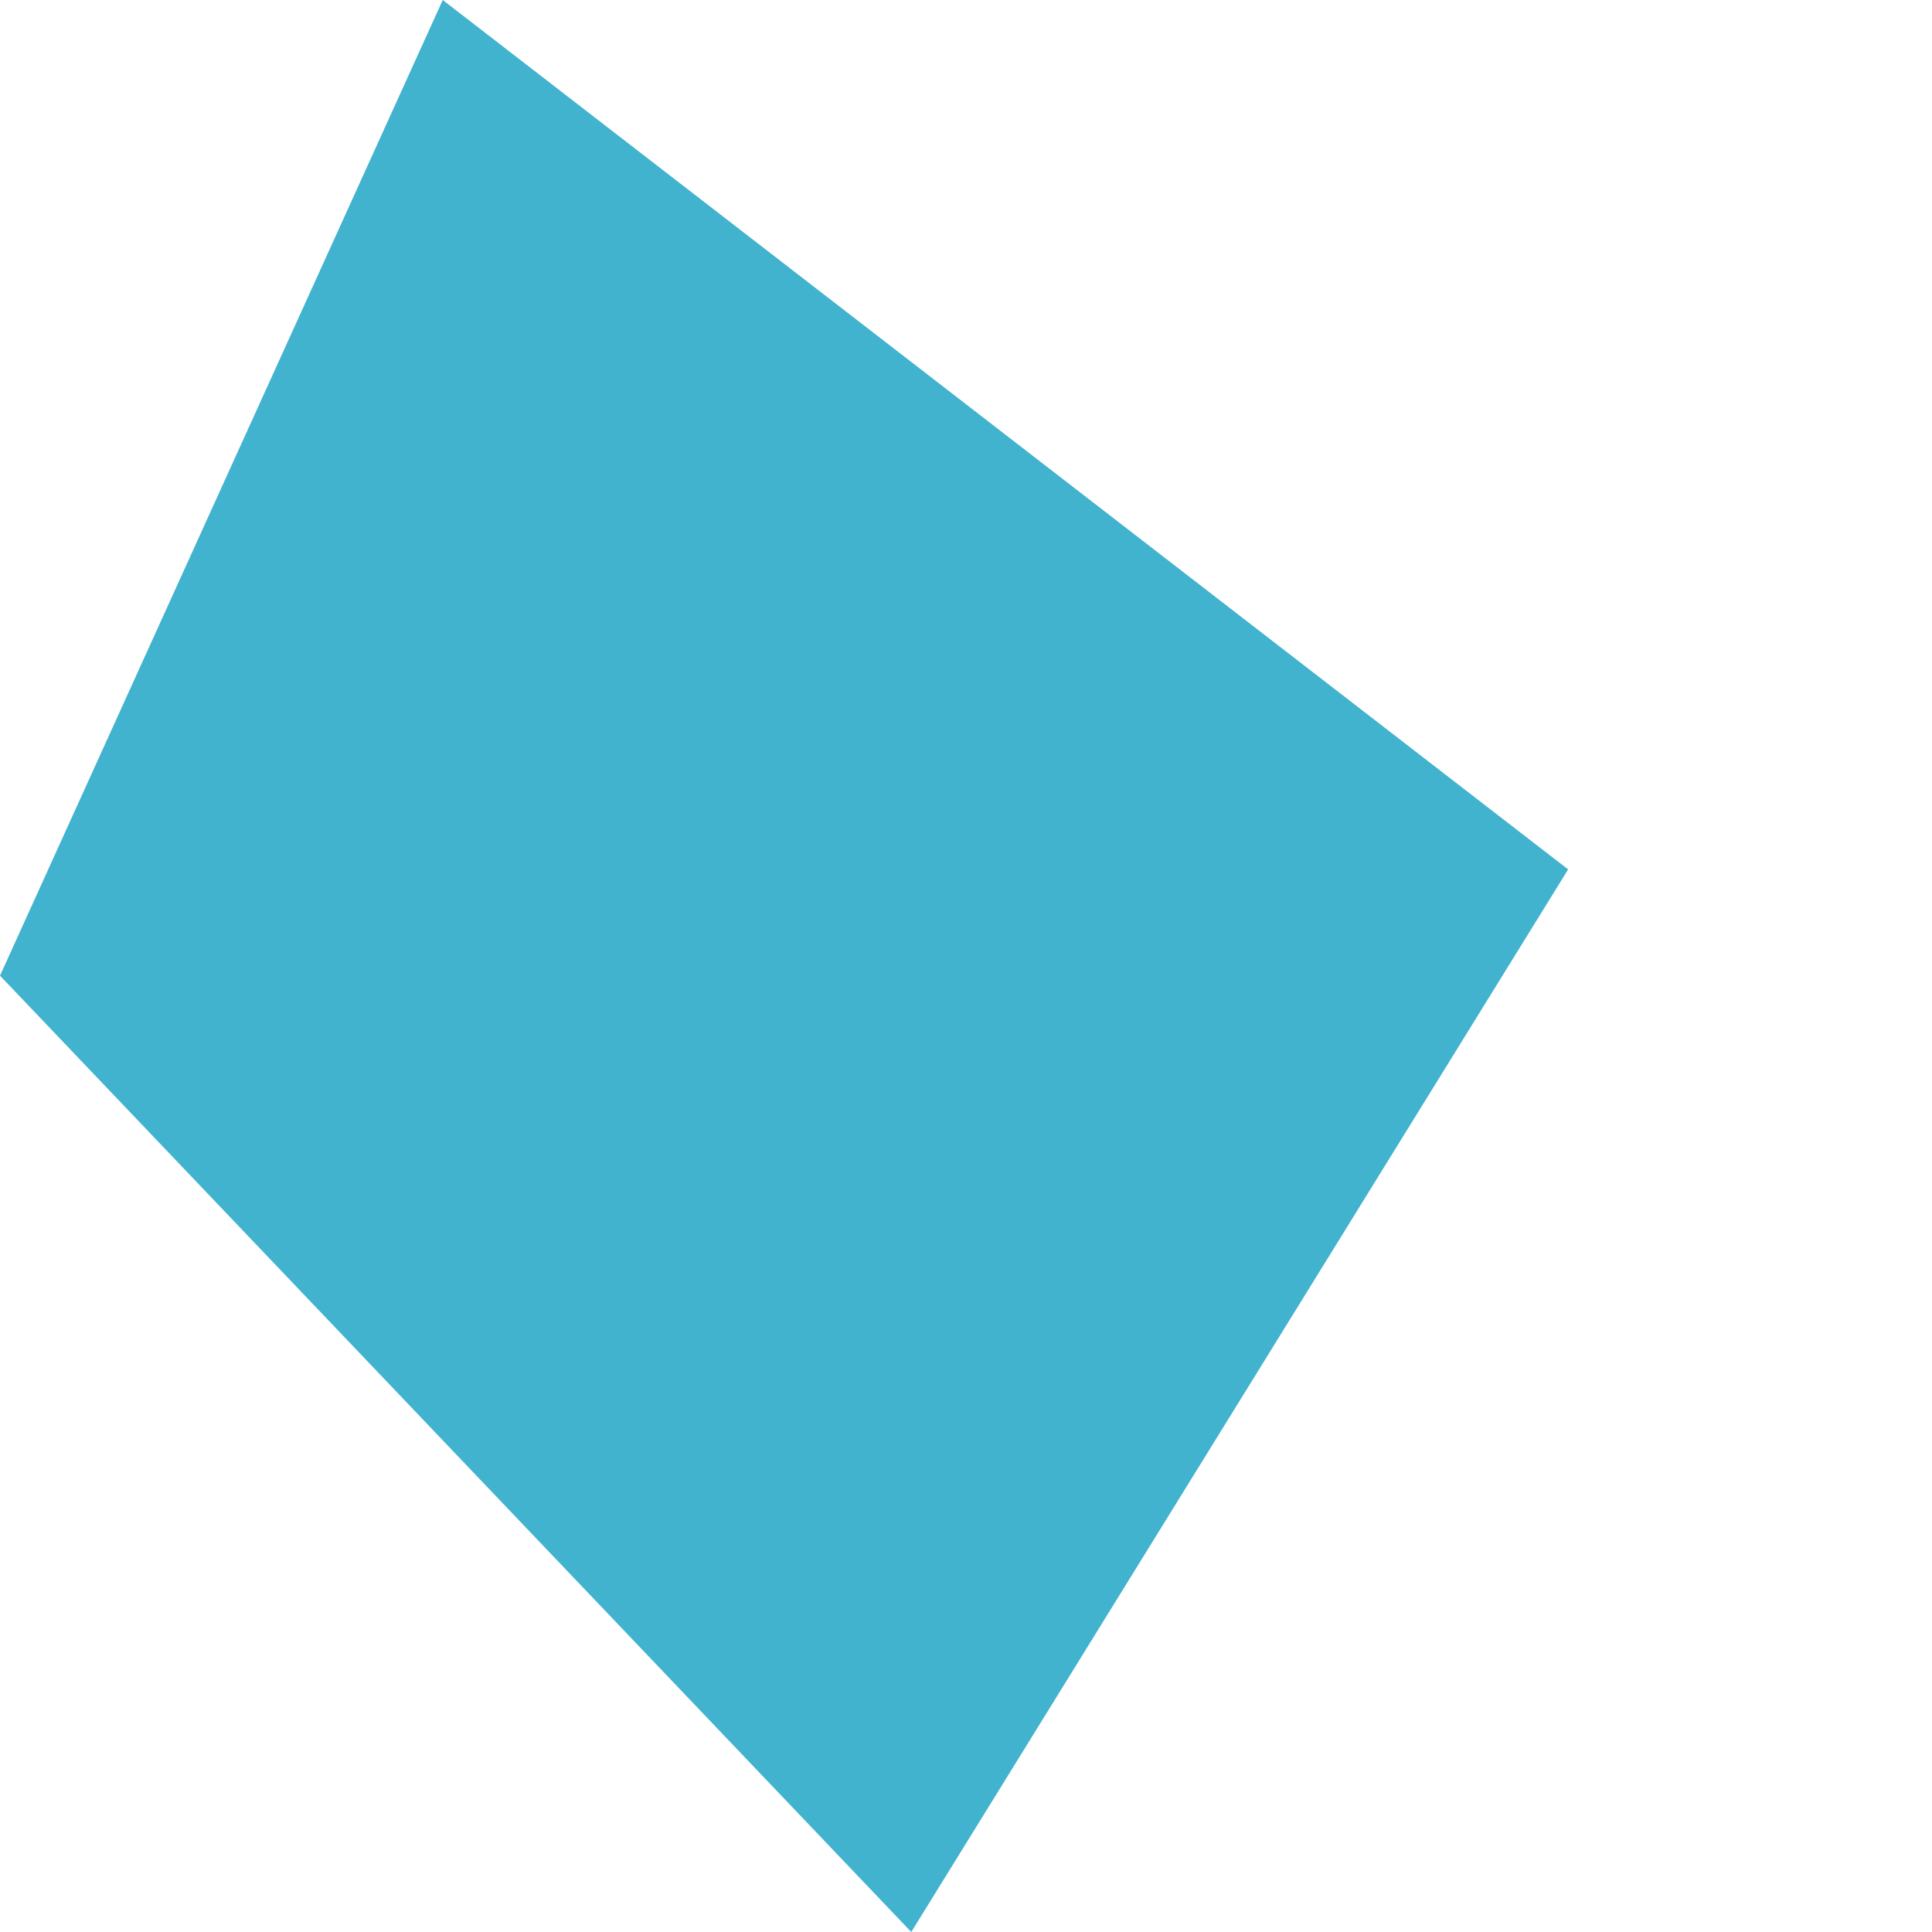
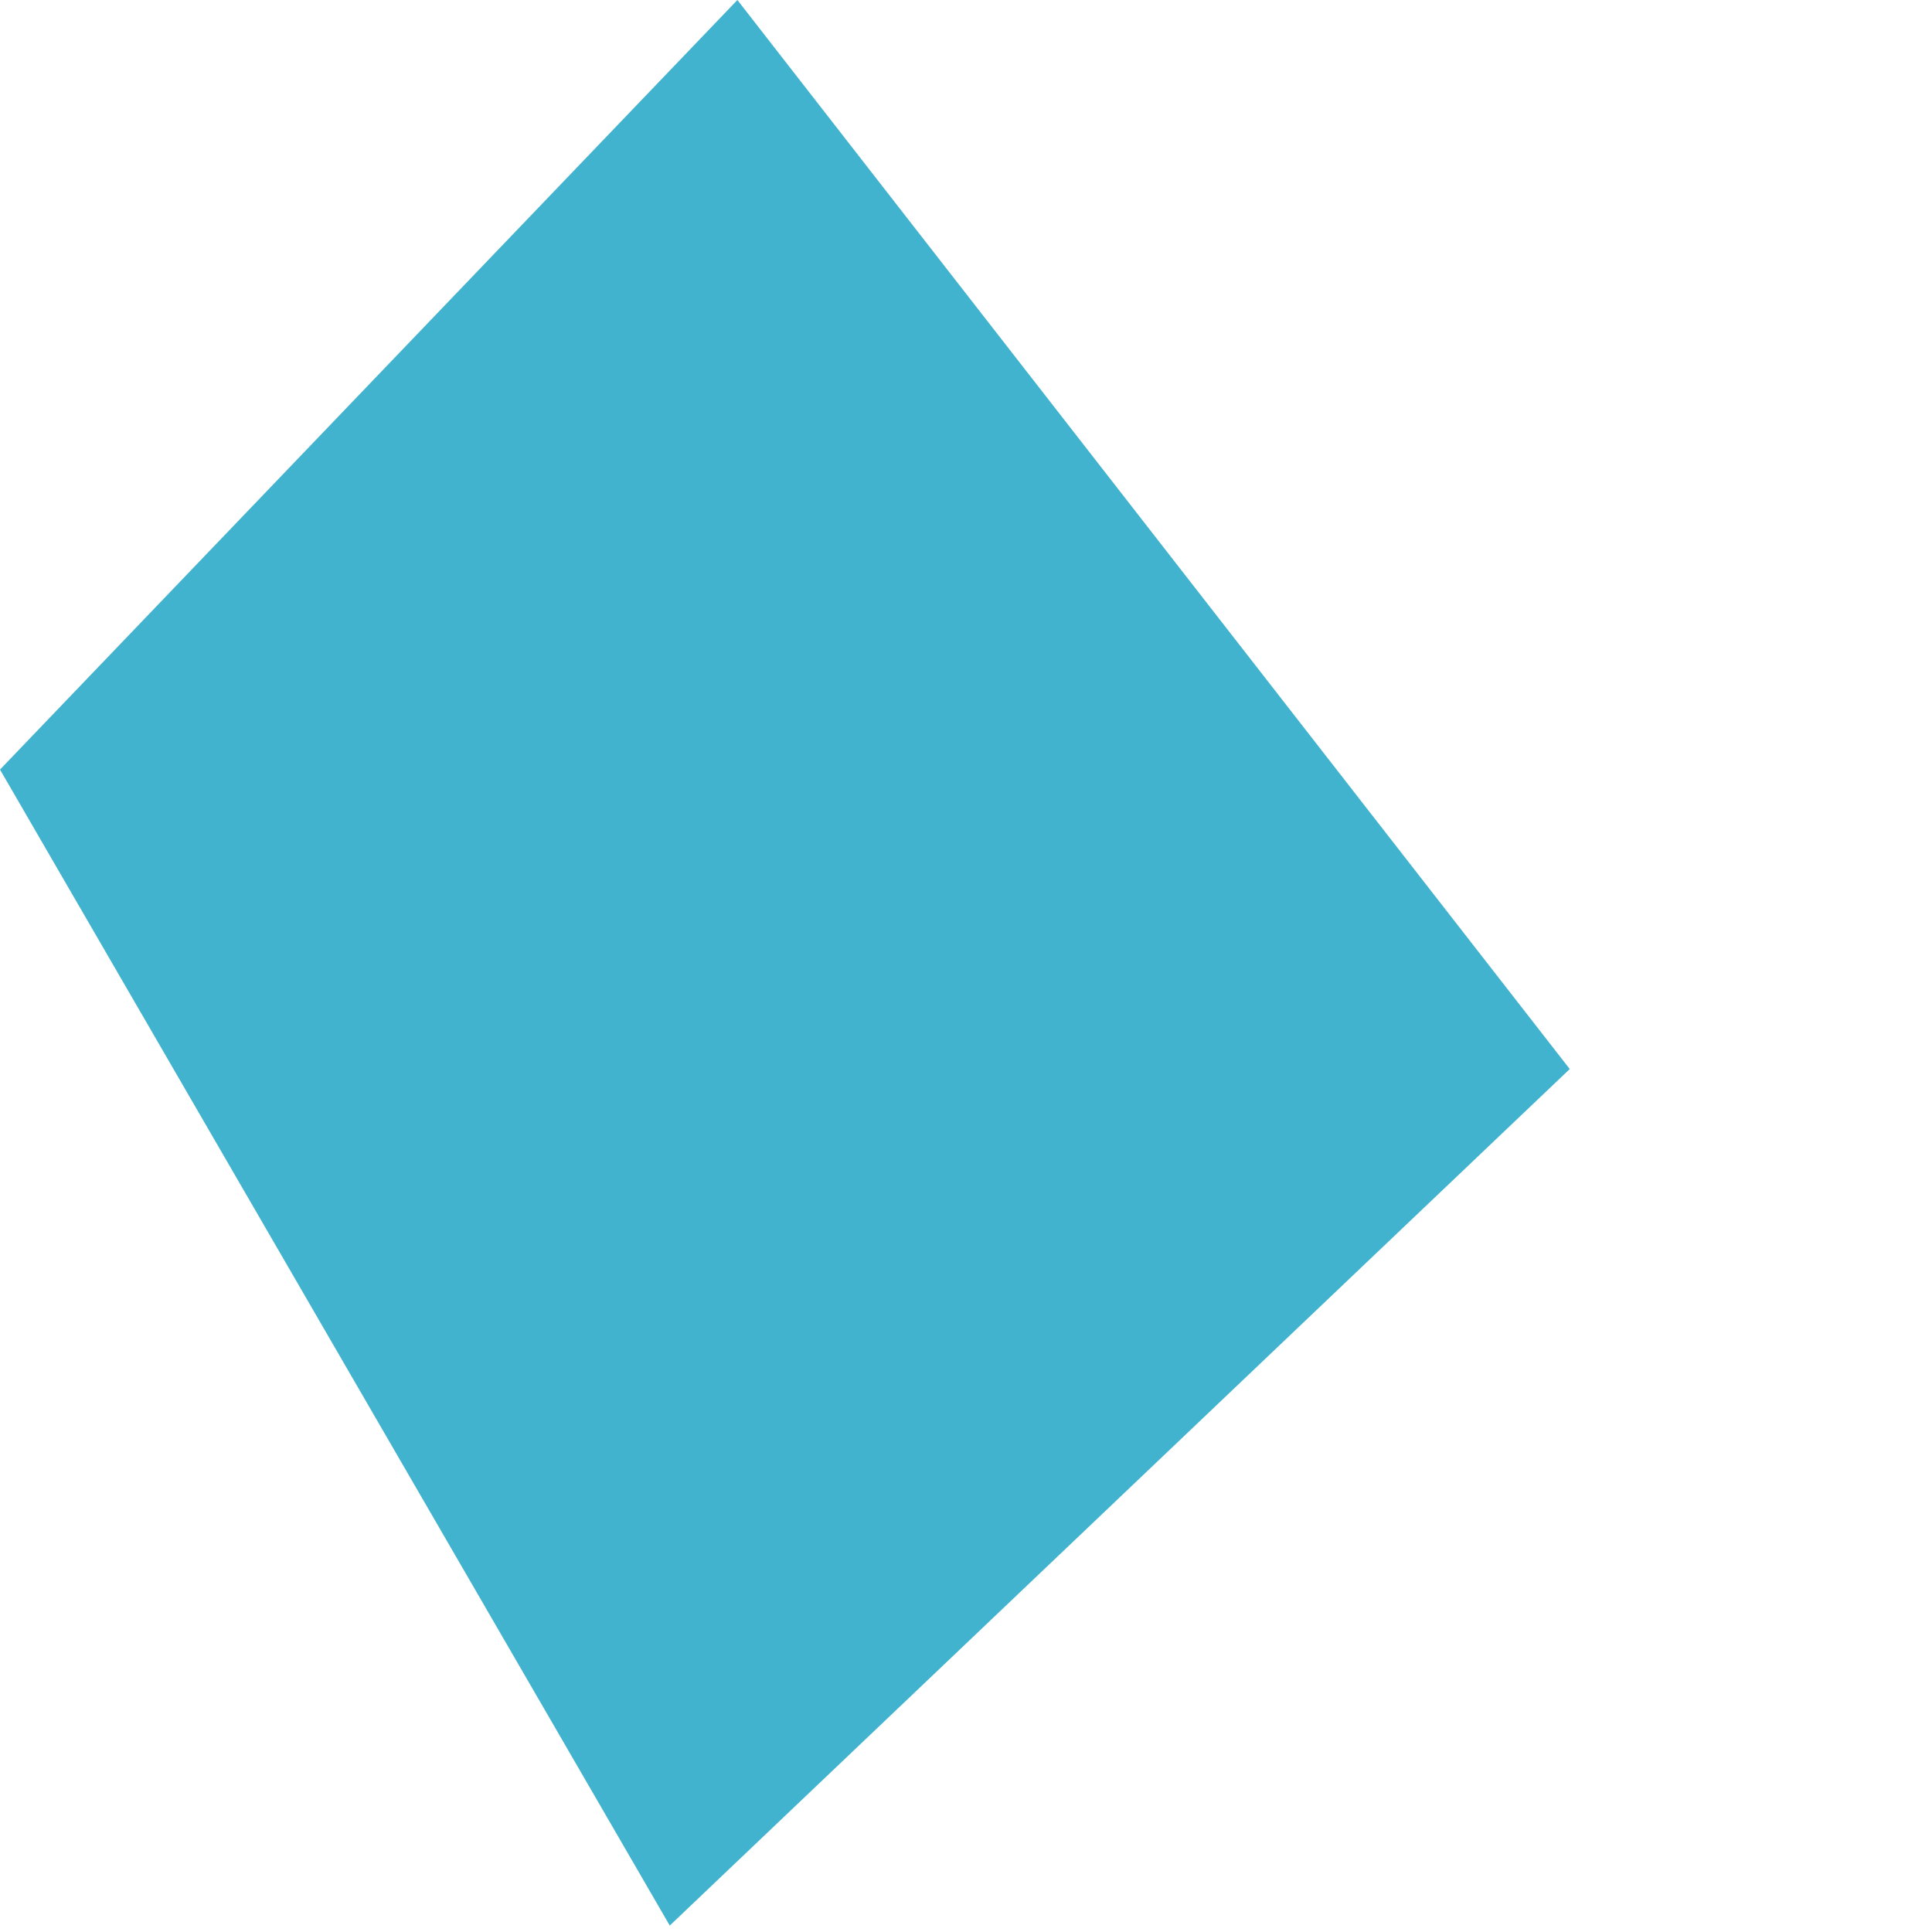
<svg xmlns="http://www.w3.org/2000/svg" version="1.1" id="Layer_1" x="0px" y="0px" viewBox="0 0 120 120" style="enable-background:new 0 0 120 120;" xml:space="preserve">
  <style type="text/css">
	.st0{fill:#41B3CE;}
</style>
-   <polygon class="st0" points="56.6,120 0,60.6 27.5,0 97.4,54 " />
+   <polygon class="st0" points="41.6,119.6 0,47.8 45.8,0 97.5,66.4 " />
</svg>
